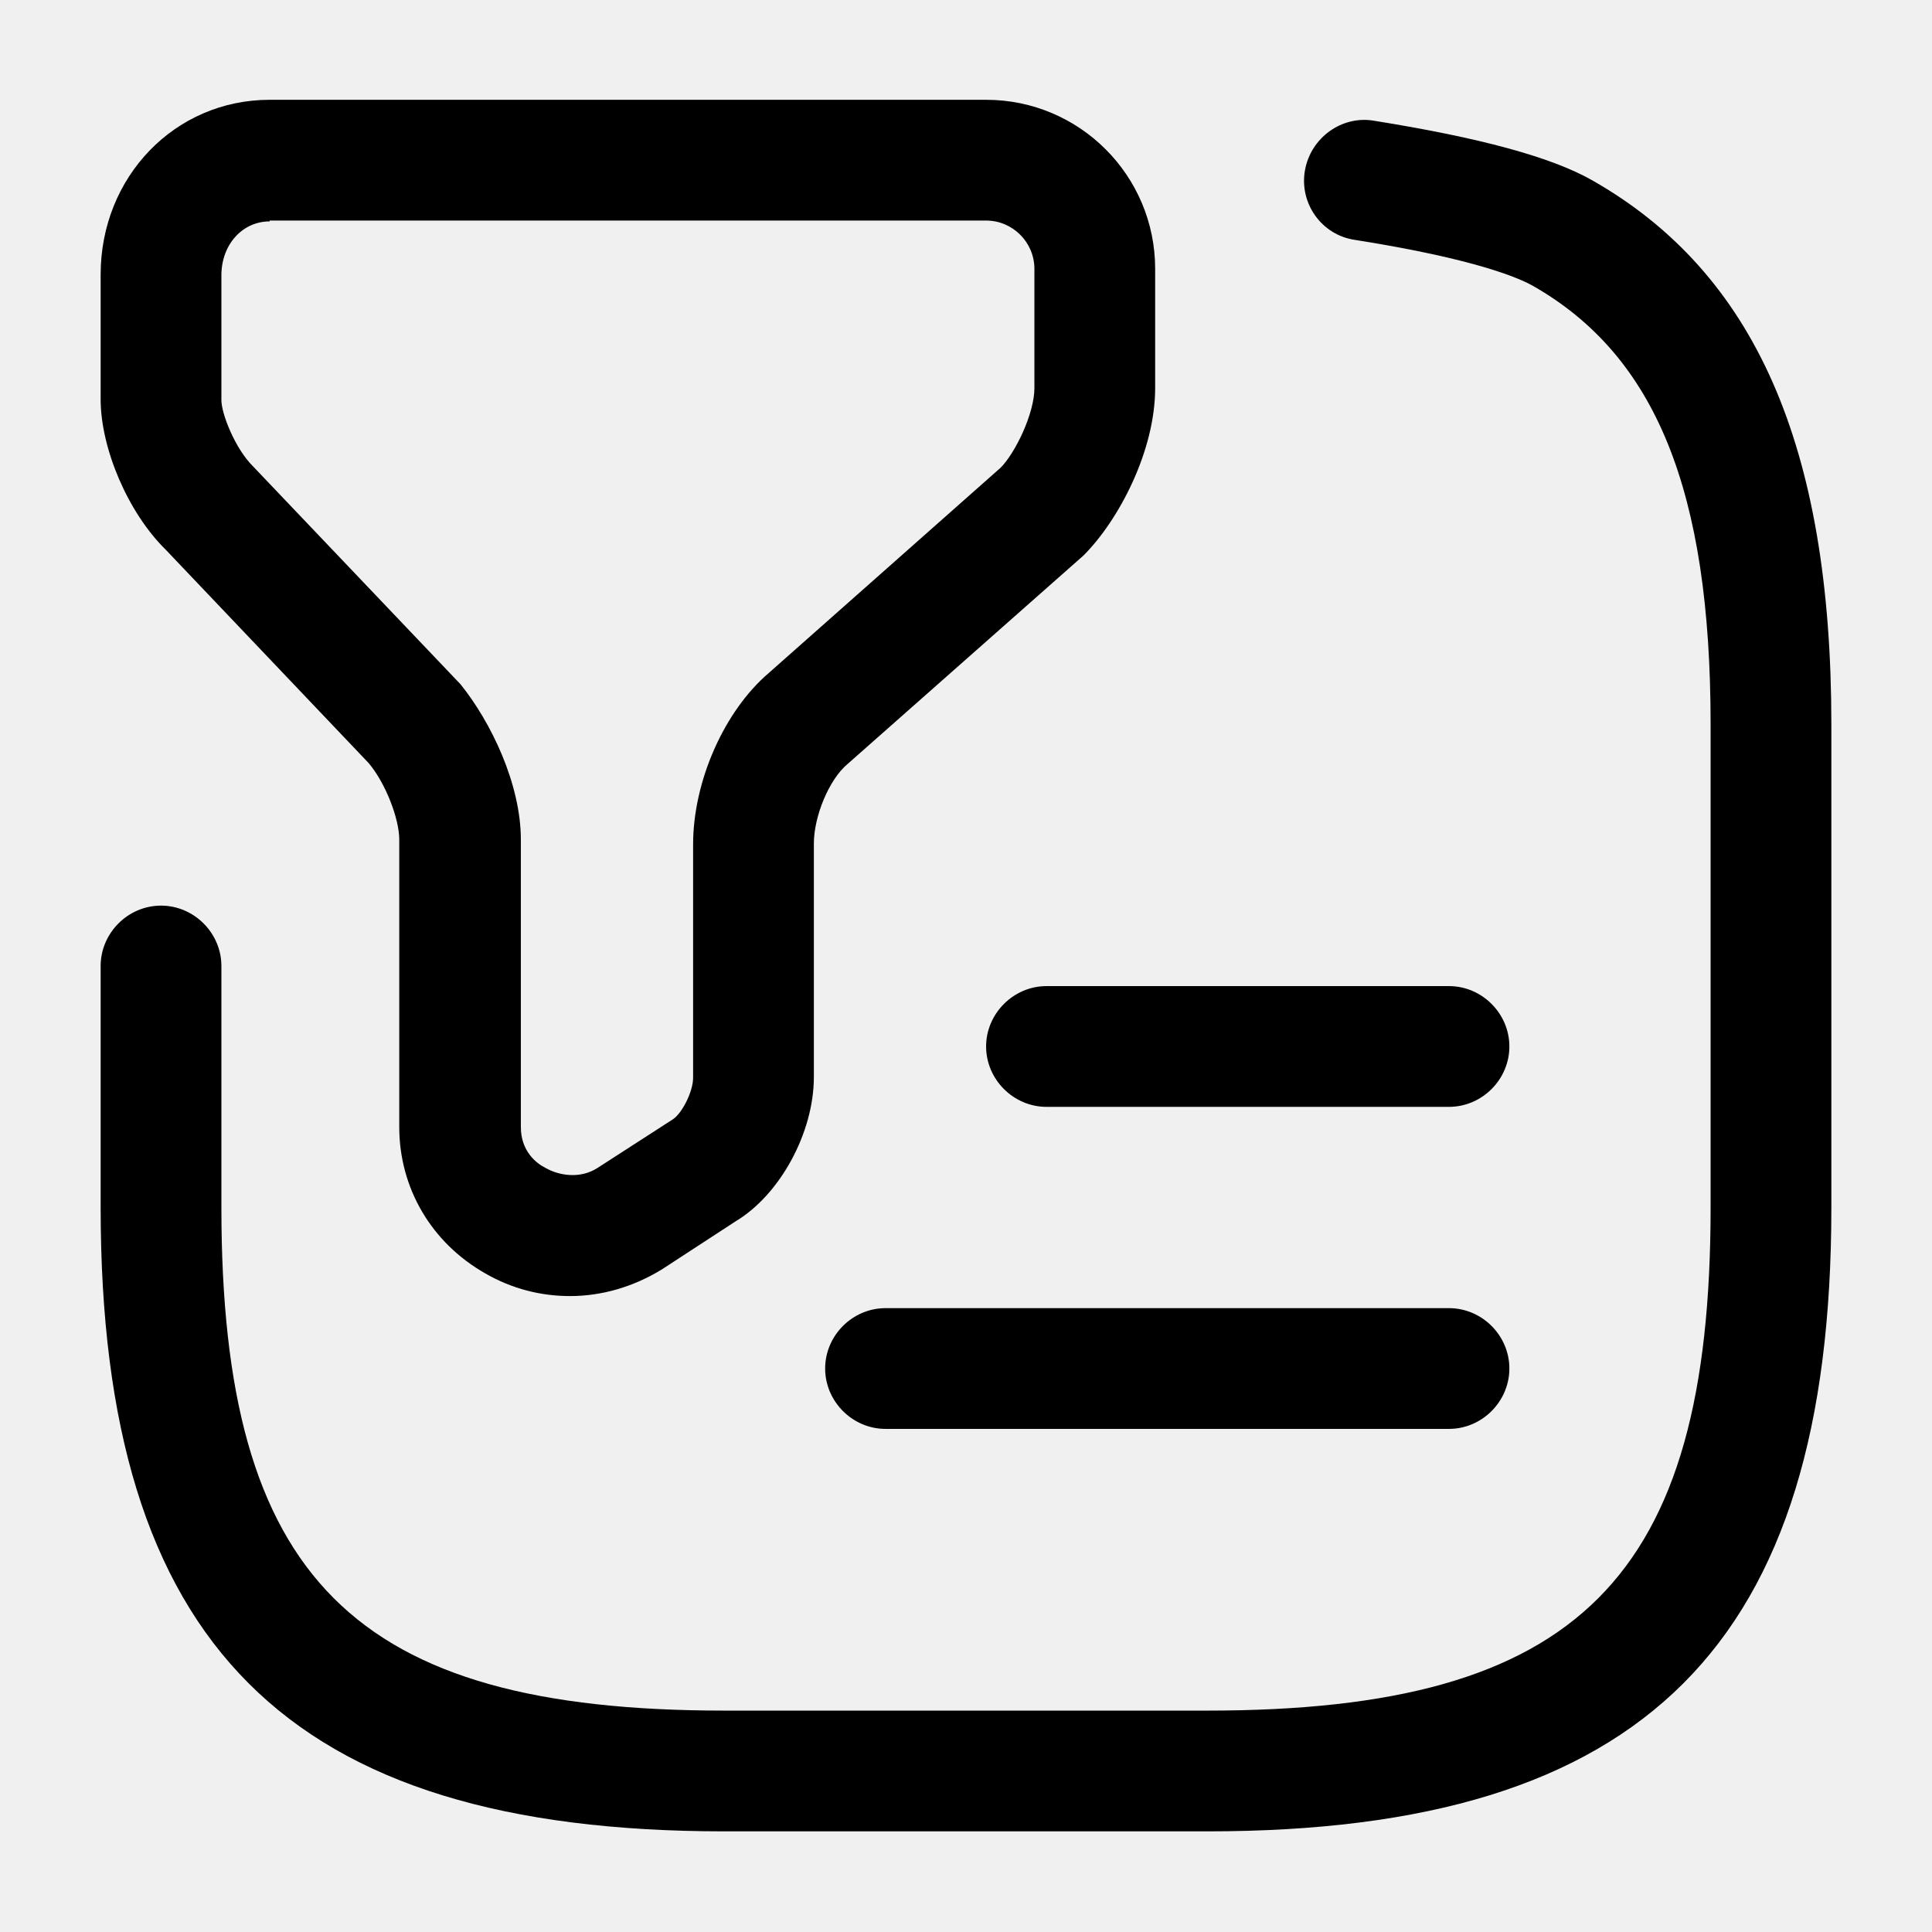
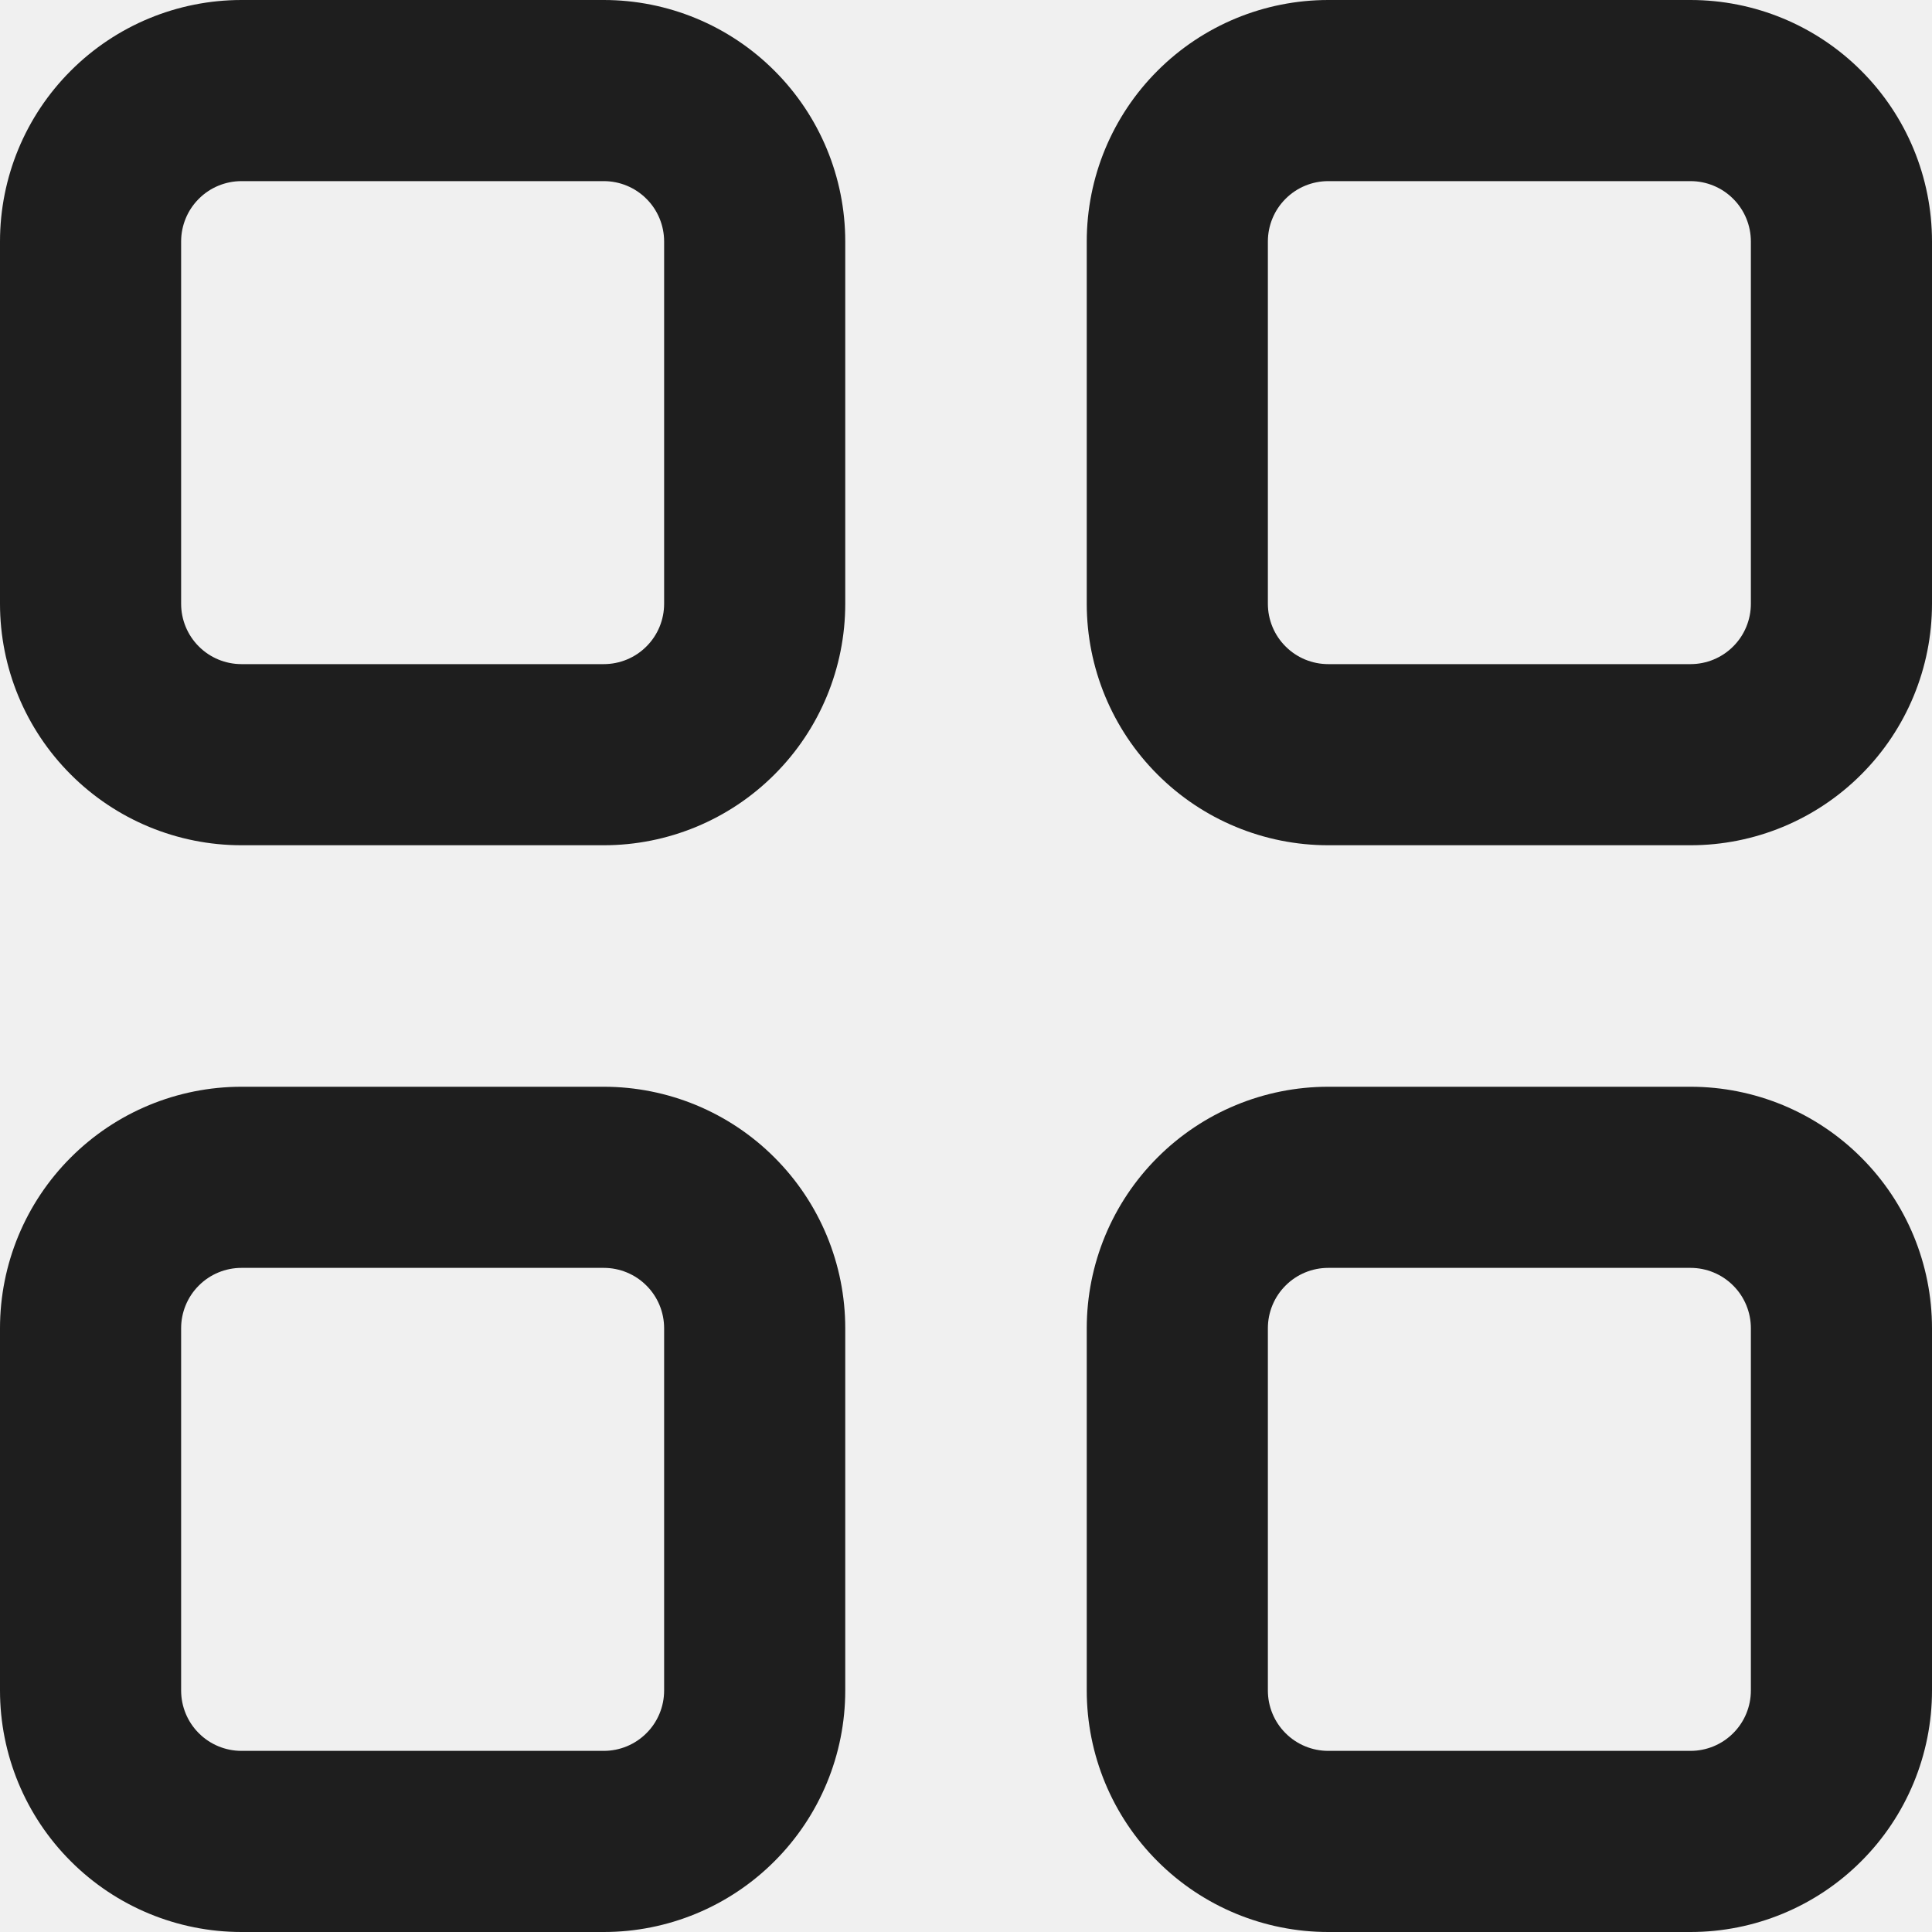
<svg xmlns="http://www.w3.org/2000/svg" width="32" height="32" viewBox="0 0 32 32" fill="none">
-   <path fill-rule="evenodd" clip-rule="evenodd" d="M8.04 21.093C8.48 21.347 8.96 21.467 9.44 21.467C9.96 21.467 10.48 21.32 10.96 21.027L12.187 20.227C12.92 19.787 13.48 18.76 13.48 17.84V13.973C13.48 13.52 13.733 12.907 14.04 12.653L17.947 9.2C18.533 8.613 19.133 7.467 19.133 6.427V4.453C19.133 2.907 17.88 1.653 16.333 1.653H4.467C2.893 1.653 1.667 2.933 1.667 4.547V6.613C1.667 7.427 2.12 8.493 2.747 9.107L6.107 12.64C6.387 12.973 6.613 13.56 6.613 13.907V18.667C6.613 19.68 7.147 20.587 8.04 21.093ZM3.667 4.56C3.667 4.053 4.013 3.667 4.467 3.667V3.653H16.333C16.773 3.653 17.133 4.013 17.133 4.453V6.427C17.133 6.853 16.813 7.507 16.573 7.747L12.733 11.147C12 11.773 11.48 12.933 11.48 13.987V17.853C11.48 18.08 11.293 18.453 11.133 18.547L9.893 19.347C9.6 19.533 9.253 19.467 9.04 19.347C8.88 19.267 8.627 19.067 8.627 18.667V13.907C8.627 12.987 8.133 11.96 7.627 11.333L4.187 7.72C3.893 7.427 3.667 6.853 3.667 6.627V4.56Z" fill="black" />
-   <path d="M12 30.333H20C27.24 30.333 30.333 27.24 30.333 20V12C30.333 7.387 29.067 4.52 26.373 2.987C25.693 2.6 24.507 2.28 22.76 2C22.227 1.907 21.707 2.28 21.613 2.827C21.52 3.373 21.893 3.893 22.44 3.973C24.467 4.293 25.173 4.613 25.387 4.733C27.427 5.893 28.333 8.133 28.333 12V20C28.333 26.147 26.147 28.333 20 28.333H12C5.853 28.333 3.667 26.147 3.667 20V16C3.667 15.453 3.213 15 2.667 15C2.12 15 1.667 15.453 1.667 16V20C1.667 27.24 4.76 30.333 12 30.333Z" fill="black" />
-   <path d="M24 18.333H17.333C16.787 18.333 16.333 17.88 16.333 17.333C16.333 16.787 16.787 16.333 17.333 16.333H24C24.547 16.333 25 16.787 25 17.333C25 17.88 24.547 18.333 24 18.333Z" fill="black" />
-   <path d="M14.667 23.667H24C24.547 23.667 25 23.213 25 22.667C25 22.12 24.547 21.667 24 21.667H14.667C14.12 21.667 13.667 22.12 13.667 22.667C13.667 23.213 14.12 23.667 14.667 23.667Z" fill="black" />
+   <g clip-path="url(#clip0_1847_10515)">
+     <path fill-rule="evenodd" clip-rule="evenodd" d="M4 3H10C10.265 3 10.52 3.105 10.707 3.293C10.895 3.48 11 3.735 11 4V10C11 10.265 10.895 10.52 10.707 10.707C10.52 10.895 10.265 11 10 11H4C3.735 11 3.48 10.895 3.293 10.707C3.105 10.52 3 10.265 3 10V4C3 3.735 3.105 3.48 3.293 3.293C3.48 3.105 3.735 3 4 3ZM0 4C0 2.939 0.421 1.922 1.172 1.172C1.922 0.421 2.939 0 4 0H10C11.061 0 12.078 0.421 12.828 1.172C13.579 1.922 14 2.939 14 4V10C14 11.061 13.579 12.078 12.828 12.828C12.078 13.579 11.061 14 10 14H4C2.939 14 1.922 13.579 1.172 12.828C0.421 12.078 0 11.061 0 10V4ZM22 3H28C28.265 3 28.52 3.105 28.707 3.293C28.895 3.48 29 3.735 29 4V10C29 10.265 28.895 10.52 28.707 10.707C28.52 10.895 28.265 11 28 11H22C21.735 11 21.48 10.895 21.293 10.707C21.105 10.52 21 10.265 21 10V4C21 3.735 21.105 3.48 21.293 3.293C21.48 3.105 21.735 3 22 3ZM18 4C18 2.939 18.421 1.922 19.172 1.172C19.922 0.421 20.939 0 22 0H28C29.061 0 30.078 0.421 30.828 1.172C31.579 1.922 32 2.939 32 4V10C32 11.061 31.579 12.078 30.828 12.828C30.078 13.579 29.061 14 28 14H22C20.939 14 19.922 13.579 19.172 12.828C18.421 12.078 18 11.061 18 10V4ZM28 21H22C21.735 21 21.48 21.105 21.293 21.293C21.105 21.48 21 21.735 21 22V28C21 28.265 21.105 28.52 21.293 28.707C21.48 28.895 21.735 29 22 29H28C28.265 29 28.52 28.895 28.707 28.707C28.895 28.52 29 28.265 29 28V22C29 21.735 28.895 21.48 28.707 21.293C28.52 21.105 28.265 21 28 21ZM22 18C20.939 18 19.922 18.421 19.172 19.172C18.421 19.922 18 20.939 18 22V28C18 29.061 18.421 30.078 19.172 30.828C19.922 31.579 20.939 32 22 32H28C29.061 32 30.078 31.579 30.828 30.828C31.579 30.078 32 29.061 32 28V22C32 20.939 31.579 19.922 30.828 19.172C30.078 18.421 29.061 18 28 18H22ZM4 21H10C10.265 21 10.52 21.105 10.707 21.293C10.895 21.48 11 21.735 11 22V28C11 28.265 10.895 28.52 10.707 28.707C10.52 28.895 10.265 29 10 29H4C3.735 29 3.48 28.895 3.293 28.707C3.105 28.52 3 28.265 3 28V22C3 21.735 3.105 21.48 3.293 21.293C3.48 21.105 3.735 21 4 21ZM0 22C0 20.939 0.421 19.922 1.172 19.172C1.922 18.421 2.939 18 4 18H10C11.061 18 12.078 18.421 12.828 19.172C13.579 19.922 14 20.939 14 22V28C14 29.061 13.579 30.078 12.828 30.828C12.078 31.579 11.061 32 10 32H4C2.939 32 1.922 31.579 1.172 30.828C0.421 30.078 0 29.061 0 28V22Z" fill="#1E1E1E" />
+   </g>
+   <defs>
+     <clipPath id="clip0_1847_10515">
+       <rect width="32" height="32" fill="white" />
+     </clipPath>
+   </defs>
</svg>
